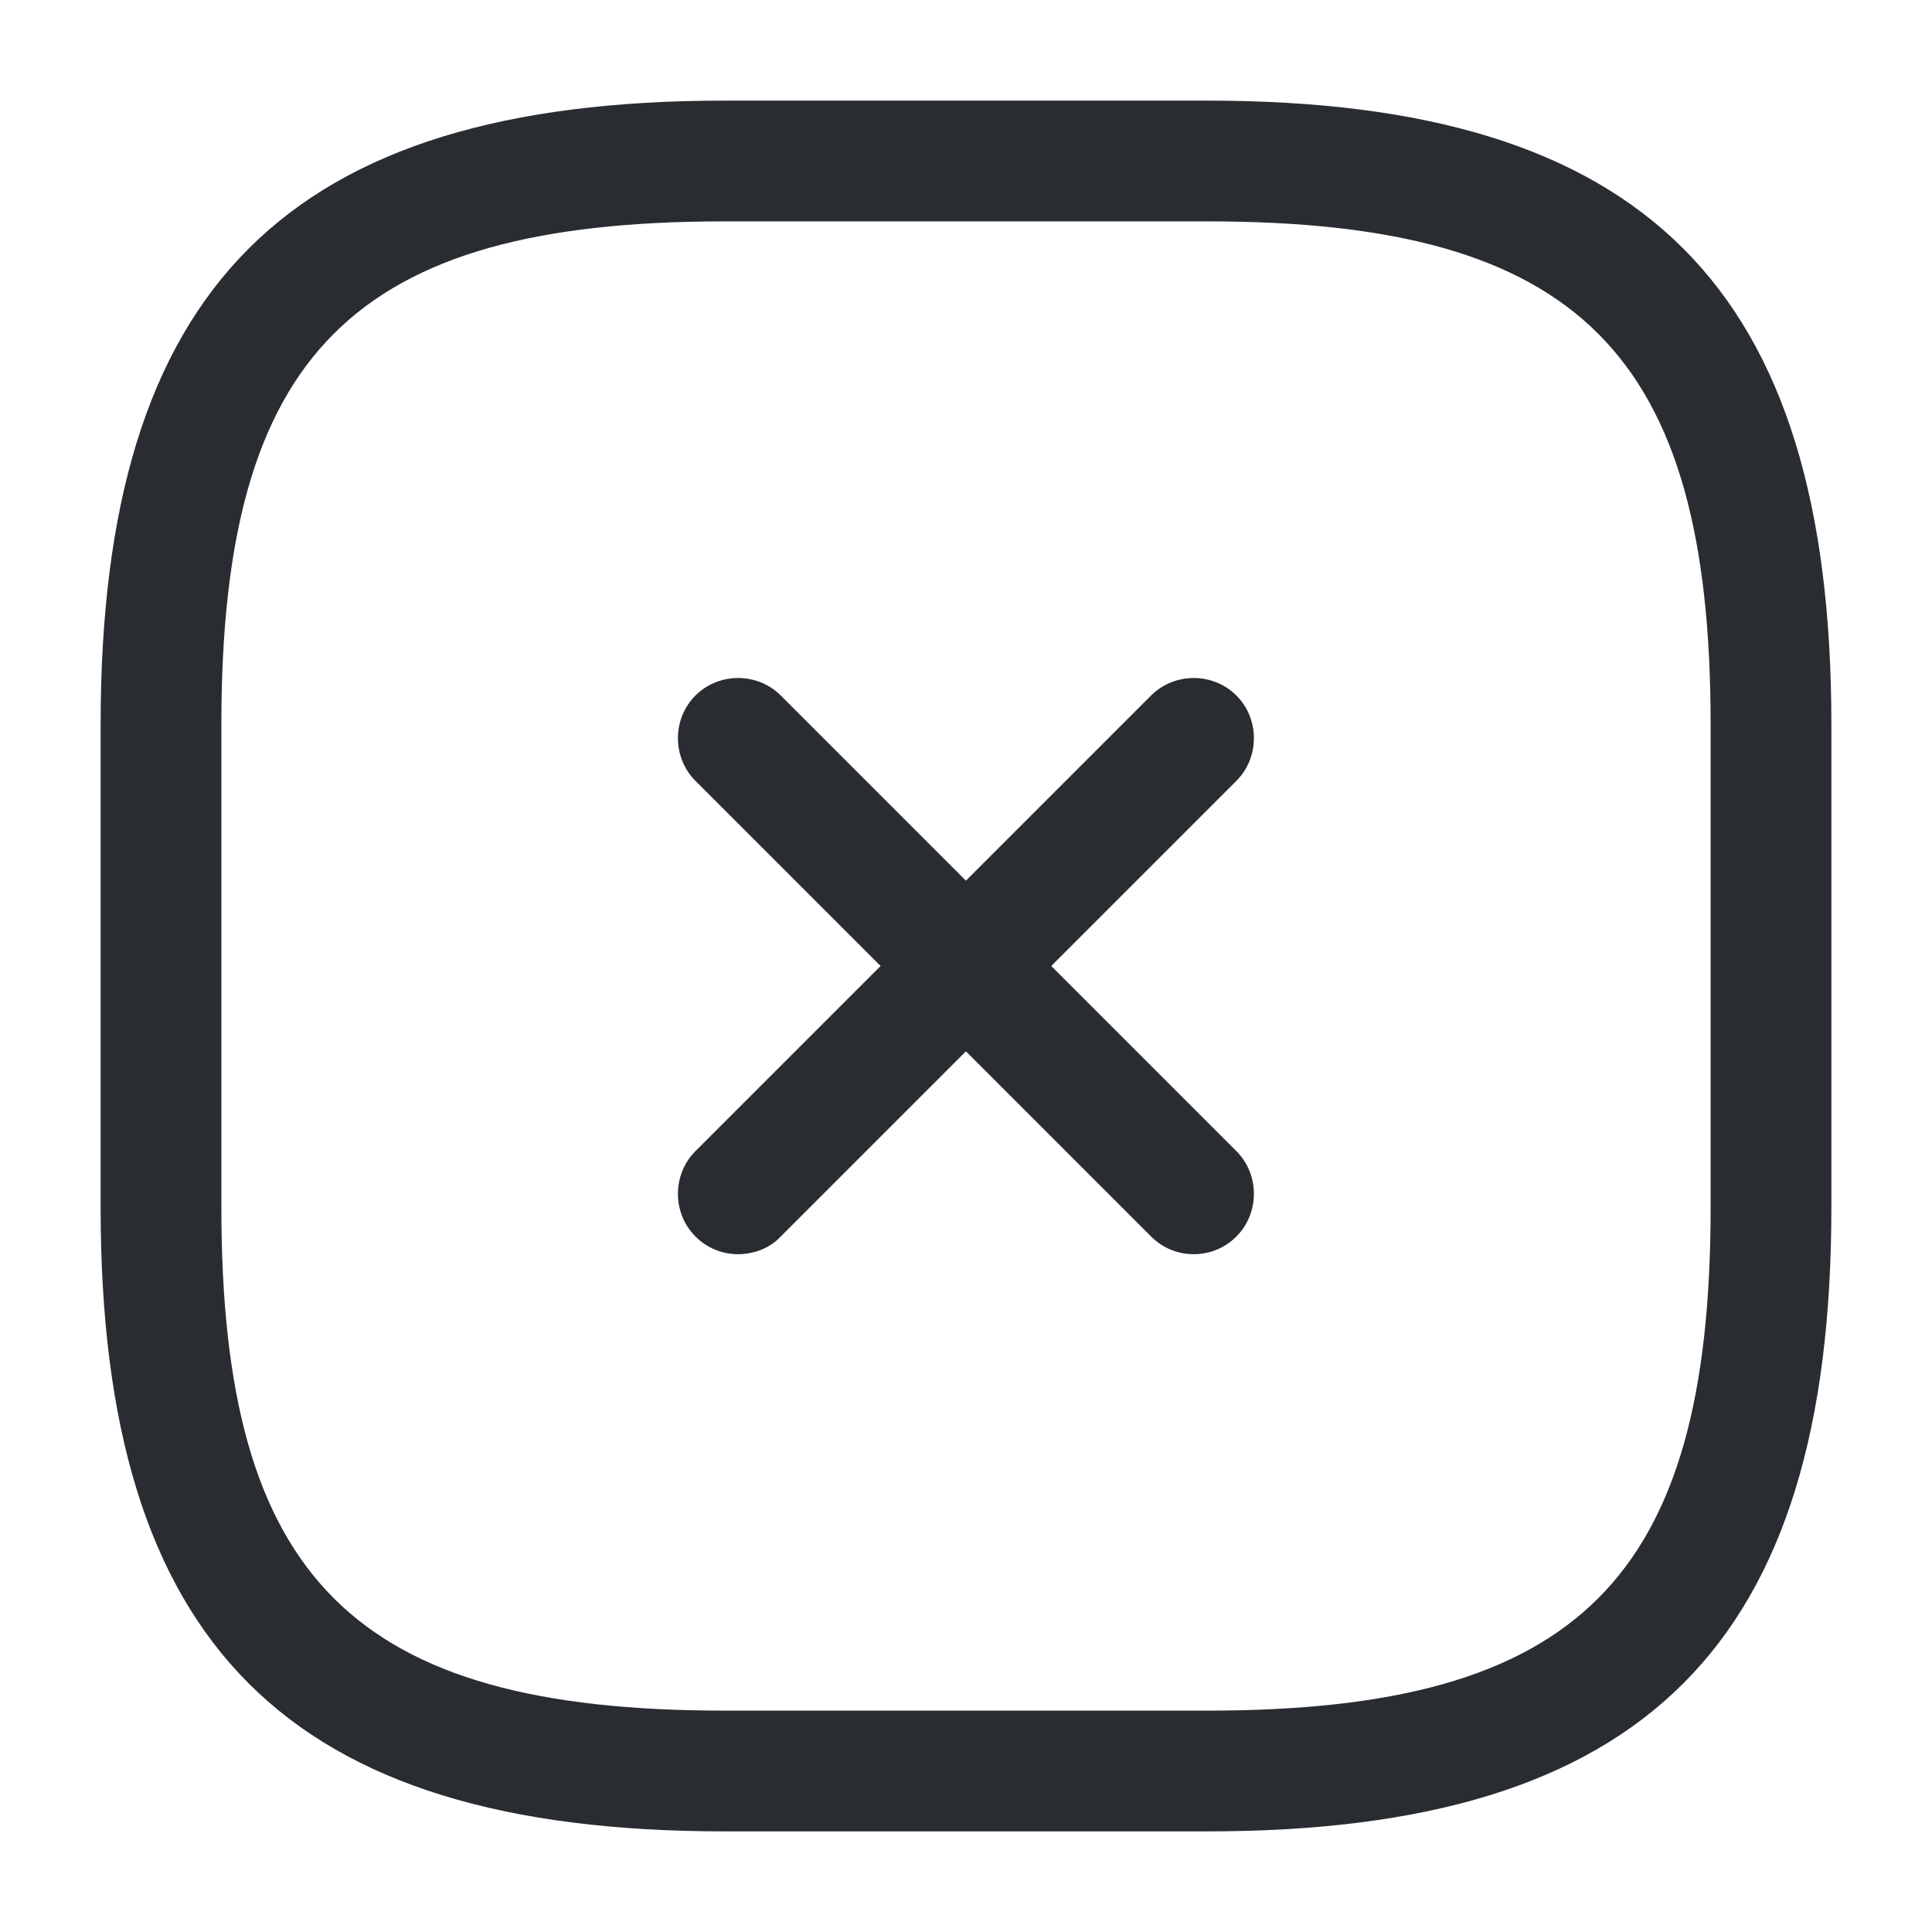
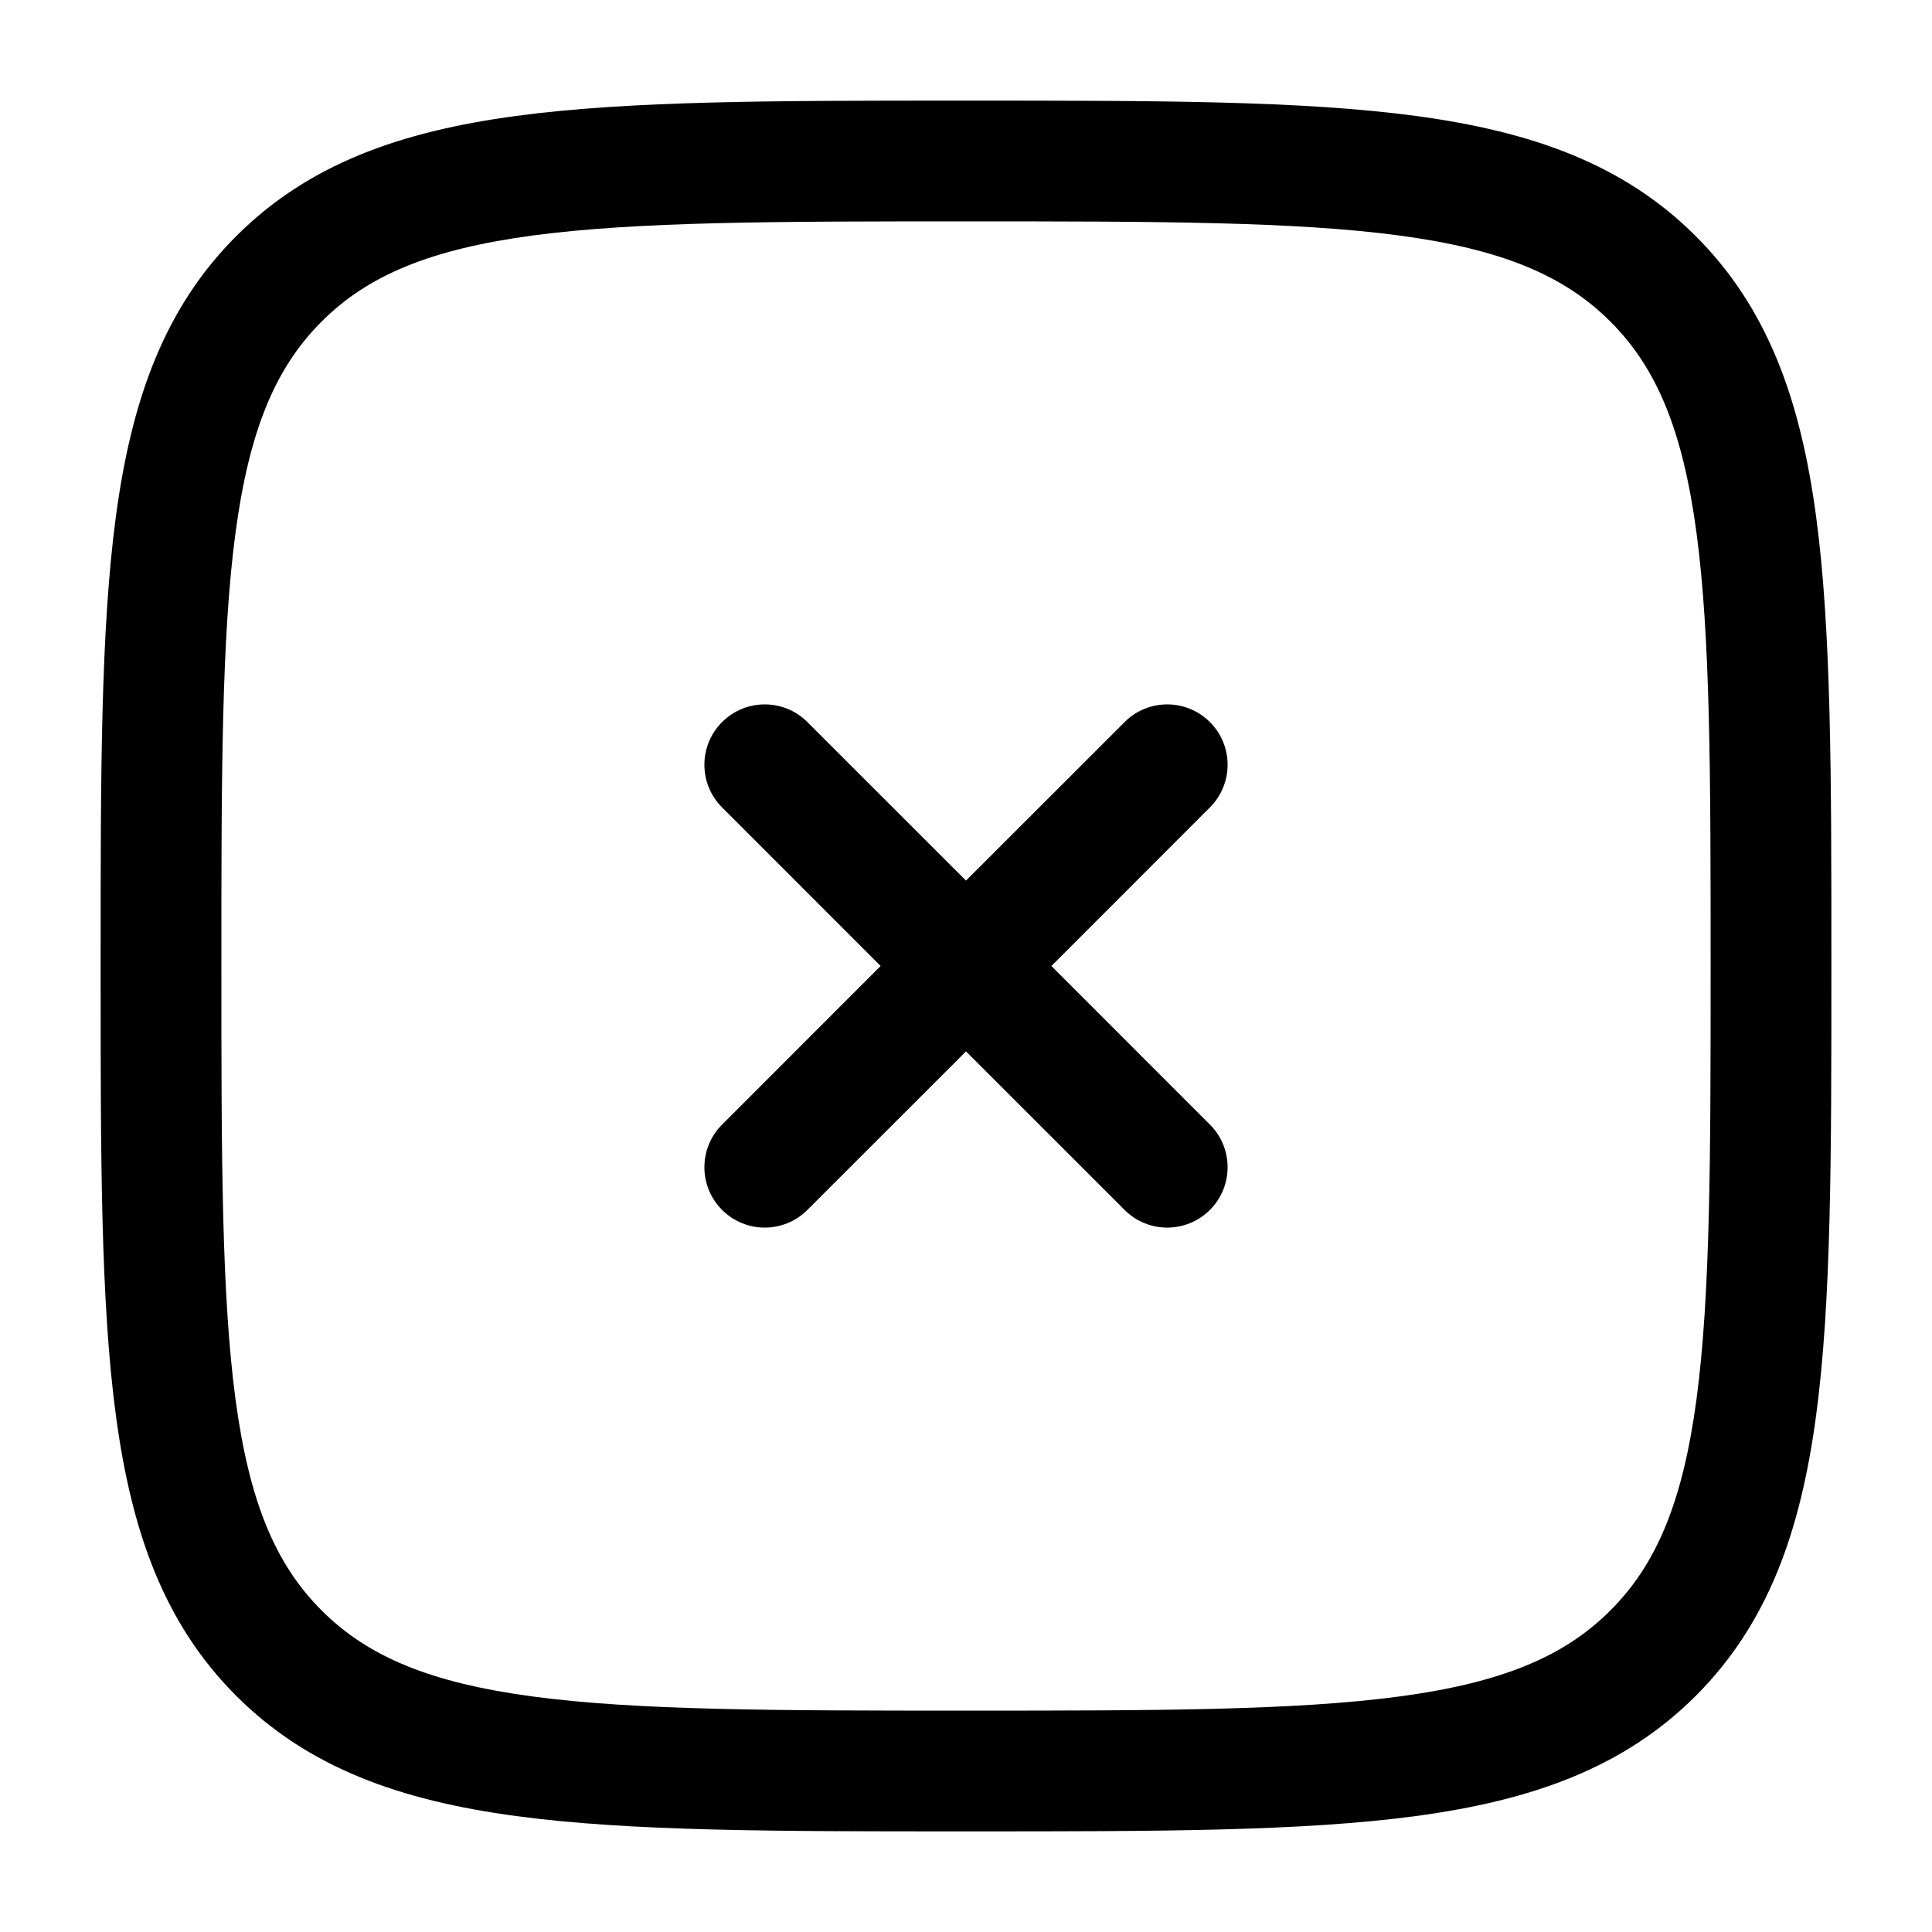
- <svg xmlns="http://www.w3.org/2000/svg" width="24" height="24" viewBox="0 0 24 24" fill="none">
-   <path d="M9.169 15.58C8.979 15.58 8.789 15.51 8.639 15.36C8.349 15.07 8.349 14.59 8.639 14.3L14.299 8.64C14.589 8.35 15.069 8.35 15.359 8.64C15.649 8.93 15.649 9.41 15.359 9.7L9.699 15.36C9.559 15.51 9.359 15.58 9.169 15.58Z" fill="#292D32" />
-   <path d="M14.829 15.58C14.639 15.58 14.449 15.51 14.299 15.36L8.639 9.7C8.349 9.41 8.349 8.93 8.639 8.64C8.929 8.35 9.409 8.35 9.699 8.64L15.359 14.3C15.649 14.59 15.649 15.07 15.359 15.36C15.209 15.51 15.019 15.58 14.829 15.58Z" fill="#292D32" />
-   <path d="M15 22.75H9C3.57 22.75 1.25 20.43 1.25 15V9C1.25 3.57 3.57 1.25 9 1.25H15C20.43 1.25 22.75 3.57 22.75 9V15C22.75 20.43 20.43 22.75 15 22.75ZM9 2.75C4.39 2.75 2.75 4.39 2.75 9V15C2.75 19.61 4.39 21.25 9 21.25H15C19.61 21.25 21.25 19.61 21.25 15V9C21.25 4.39 19.61 2.75 15 2.75H9Z" fill="#292D32" />
+ <svg xmlns="http://www.w3.org/2000/svg" width="24" height="24" viewBox="0 0 24 24" fill="none" stroke-width="1.5" class="solar solar-close-square-outline">
+   <path d="M10.03 8.97C9.737 8.677 9.263 8.677 8.97 8.97C8.677 9.263 8.677 9.737 8.97 10.03L10.939 12L8.97 13.97C8.677 14.263 8.677 14.737 8.97 15.03C9.263 15.323 9.737 15.323 10.03 15.03L12 13.061L13.97 15.03C14.262 15.323 14.737 15.323 15.03 15.03C15.323 14.737 15.323 14.262 15.03 13.97L13.061 12L15.03 10.03C15.323 9.737 15.323 9.263 15.03 8.97C14.737 8.677 14.262 8.677 13.97 8.97L12 10.939L10.03 8.97Z" fill="currentColor" />
+   <path fill-rule="evenodd" clip-rule="evenodd" d="M12.057 1.25H11.943C9.634 1.25 7.825 1.25 6.414 1.44C4.969 1.634 3.829 2.039 2.934 2.934C2.039 3.829 1.634 4.969 1.44 6.414C1.25 7.825 1.25 9.634 1.25 11.943V12.057C1.25 14.366 1.25 16.175 1.44 17.586C1.634 19.031 2.039 20.171 2.934 21.066C3.829 21.961 4.969 22.366 6.414 22.56C7.825 22.75 9.634 22.75 11.943 22.75H12.057C14.366 22.75 16.175 22.75 17.586 22.56C19.031 22.366 20.171 21.961 21.066 21.066C21.961 20.171 22.366 19.031 22.56 17.586C22.75 16.175 22.75 14.366 22.75 12.057V11.943C22.75 9.634 22.75 7.825 22.56 6.414C22.366 4.969 21.961 3.829 21.066 2.934C20.171 2.039 19.031 1.634 17.586 1.44C16.175 1.25 14.366 1.25 12.057 1.25ZM3.995 3.995C4.564 3.425 5.335 3.098 6.614 2.926C7.914 2.752 9.622 2.75 12 2.75C14.378 2.75 16.086 2.752 17.386 2.926C18.665 3.098 19.436 3.425 20.005 3.995C20.575 4.564 20.902 5.335 21.074 6.614C21.248 7.914 21.25 9.622 21.25 12C21.25 14.378 21.248 16.086 21.074 17.386C20.902 18.665 20.575 19.436 20.005 20.005C19.436 20.575 18.665 20.902 17.386 21.074C16.086 21.248 14.378 21.25 12 21.25C9.622 21.25 7.914 21.248 6.614 21.074C5.335 20.902 4.564 20.575 3.995 20.005C3.425 19.436 3.098 18.665 2.926 17.386C2.752 16.086 2.75 14.378 2.75 12C2.75 9.622 2.752 7.914 2.926 6.614C3.098 5.335 3.425 4.564 3.995 3.995Z" fill="currentColor" />
</svg>
